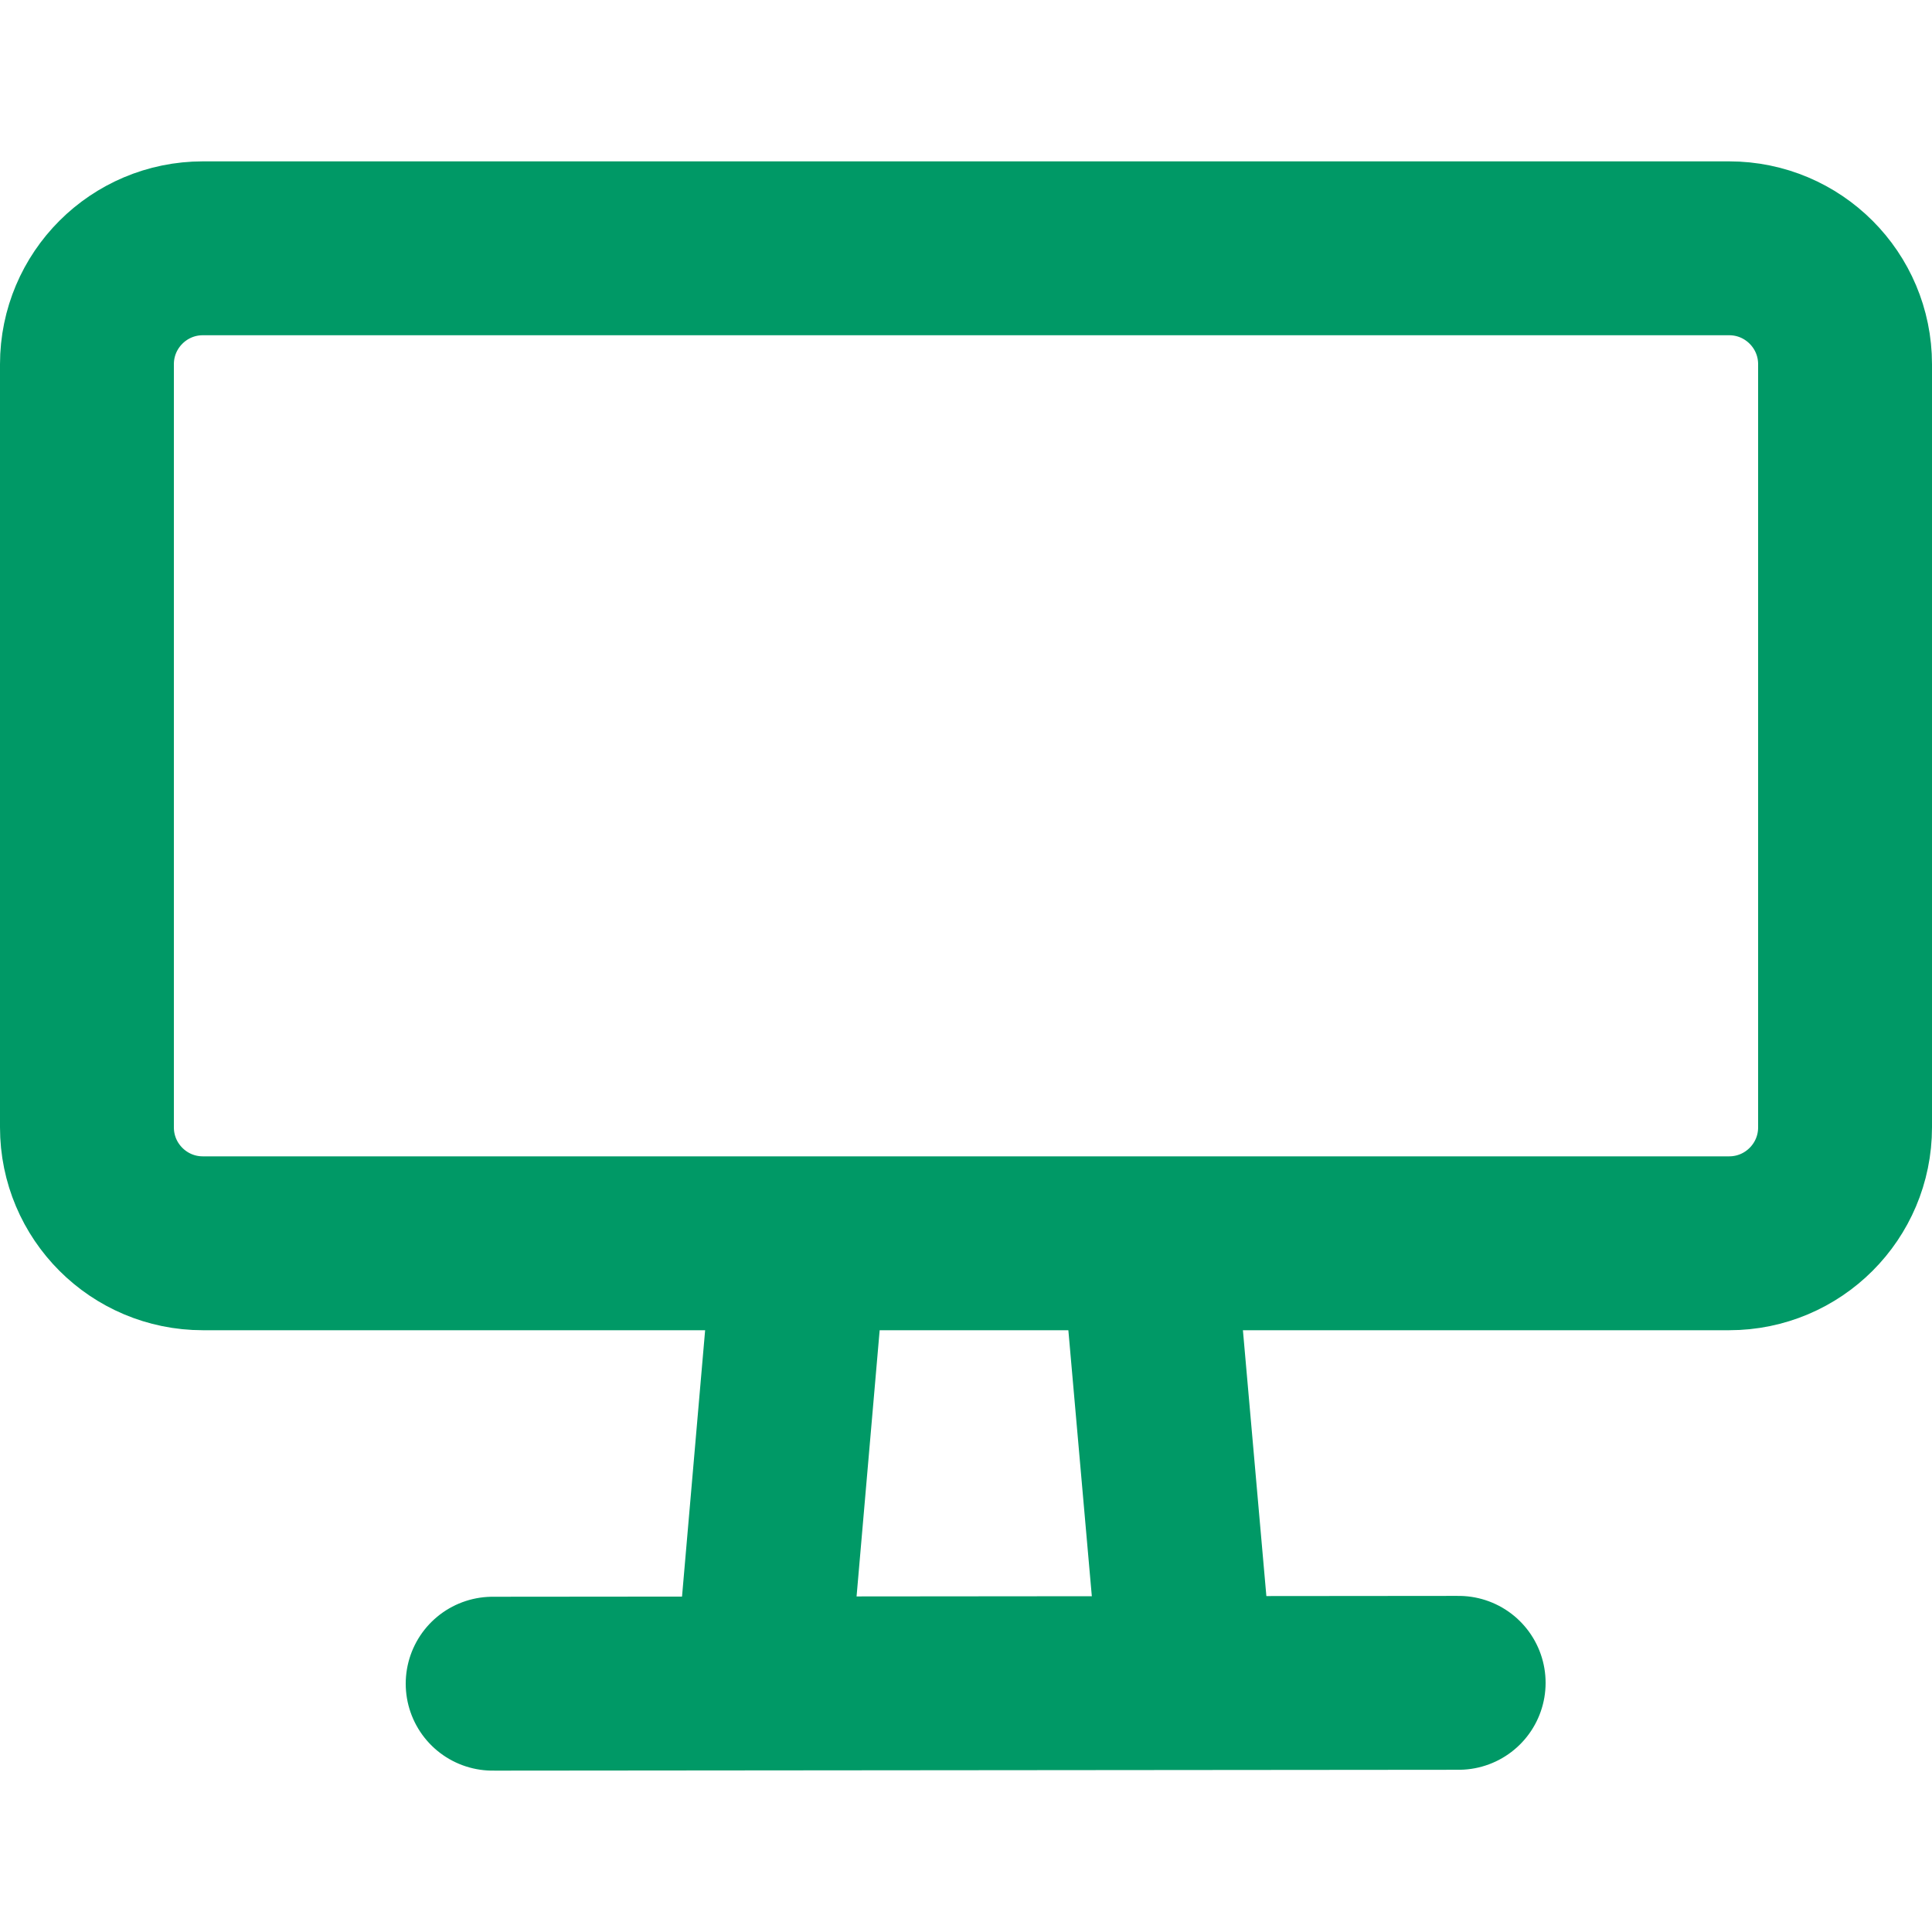
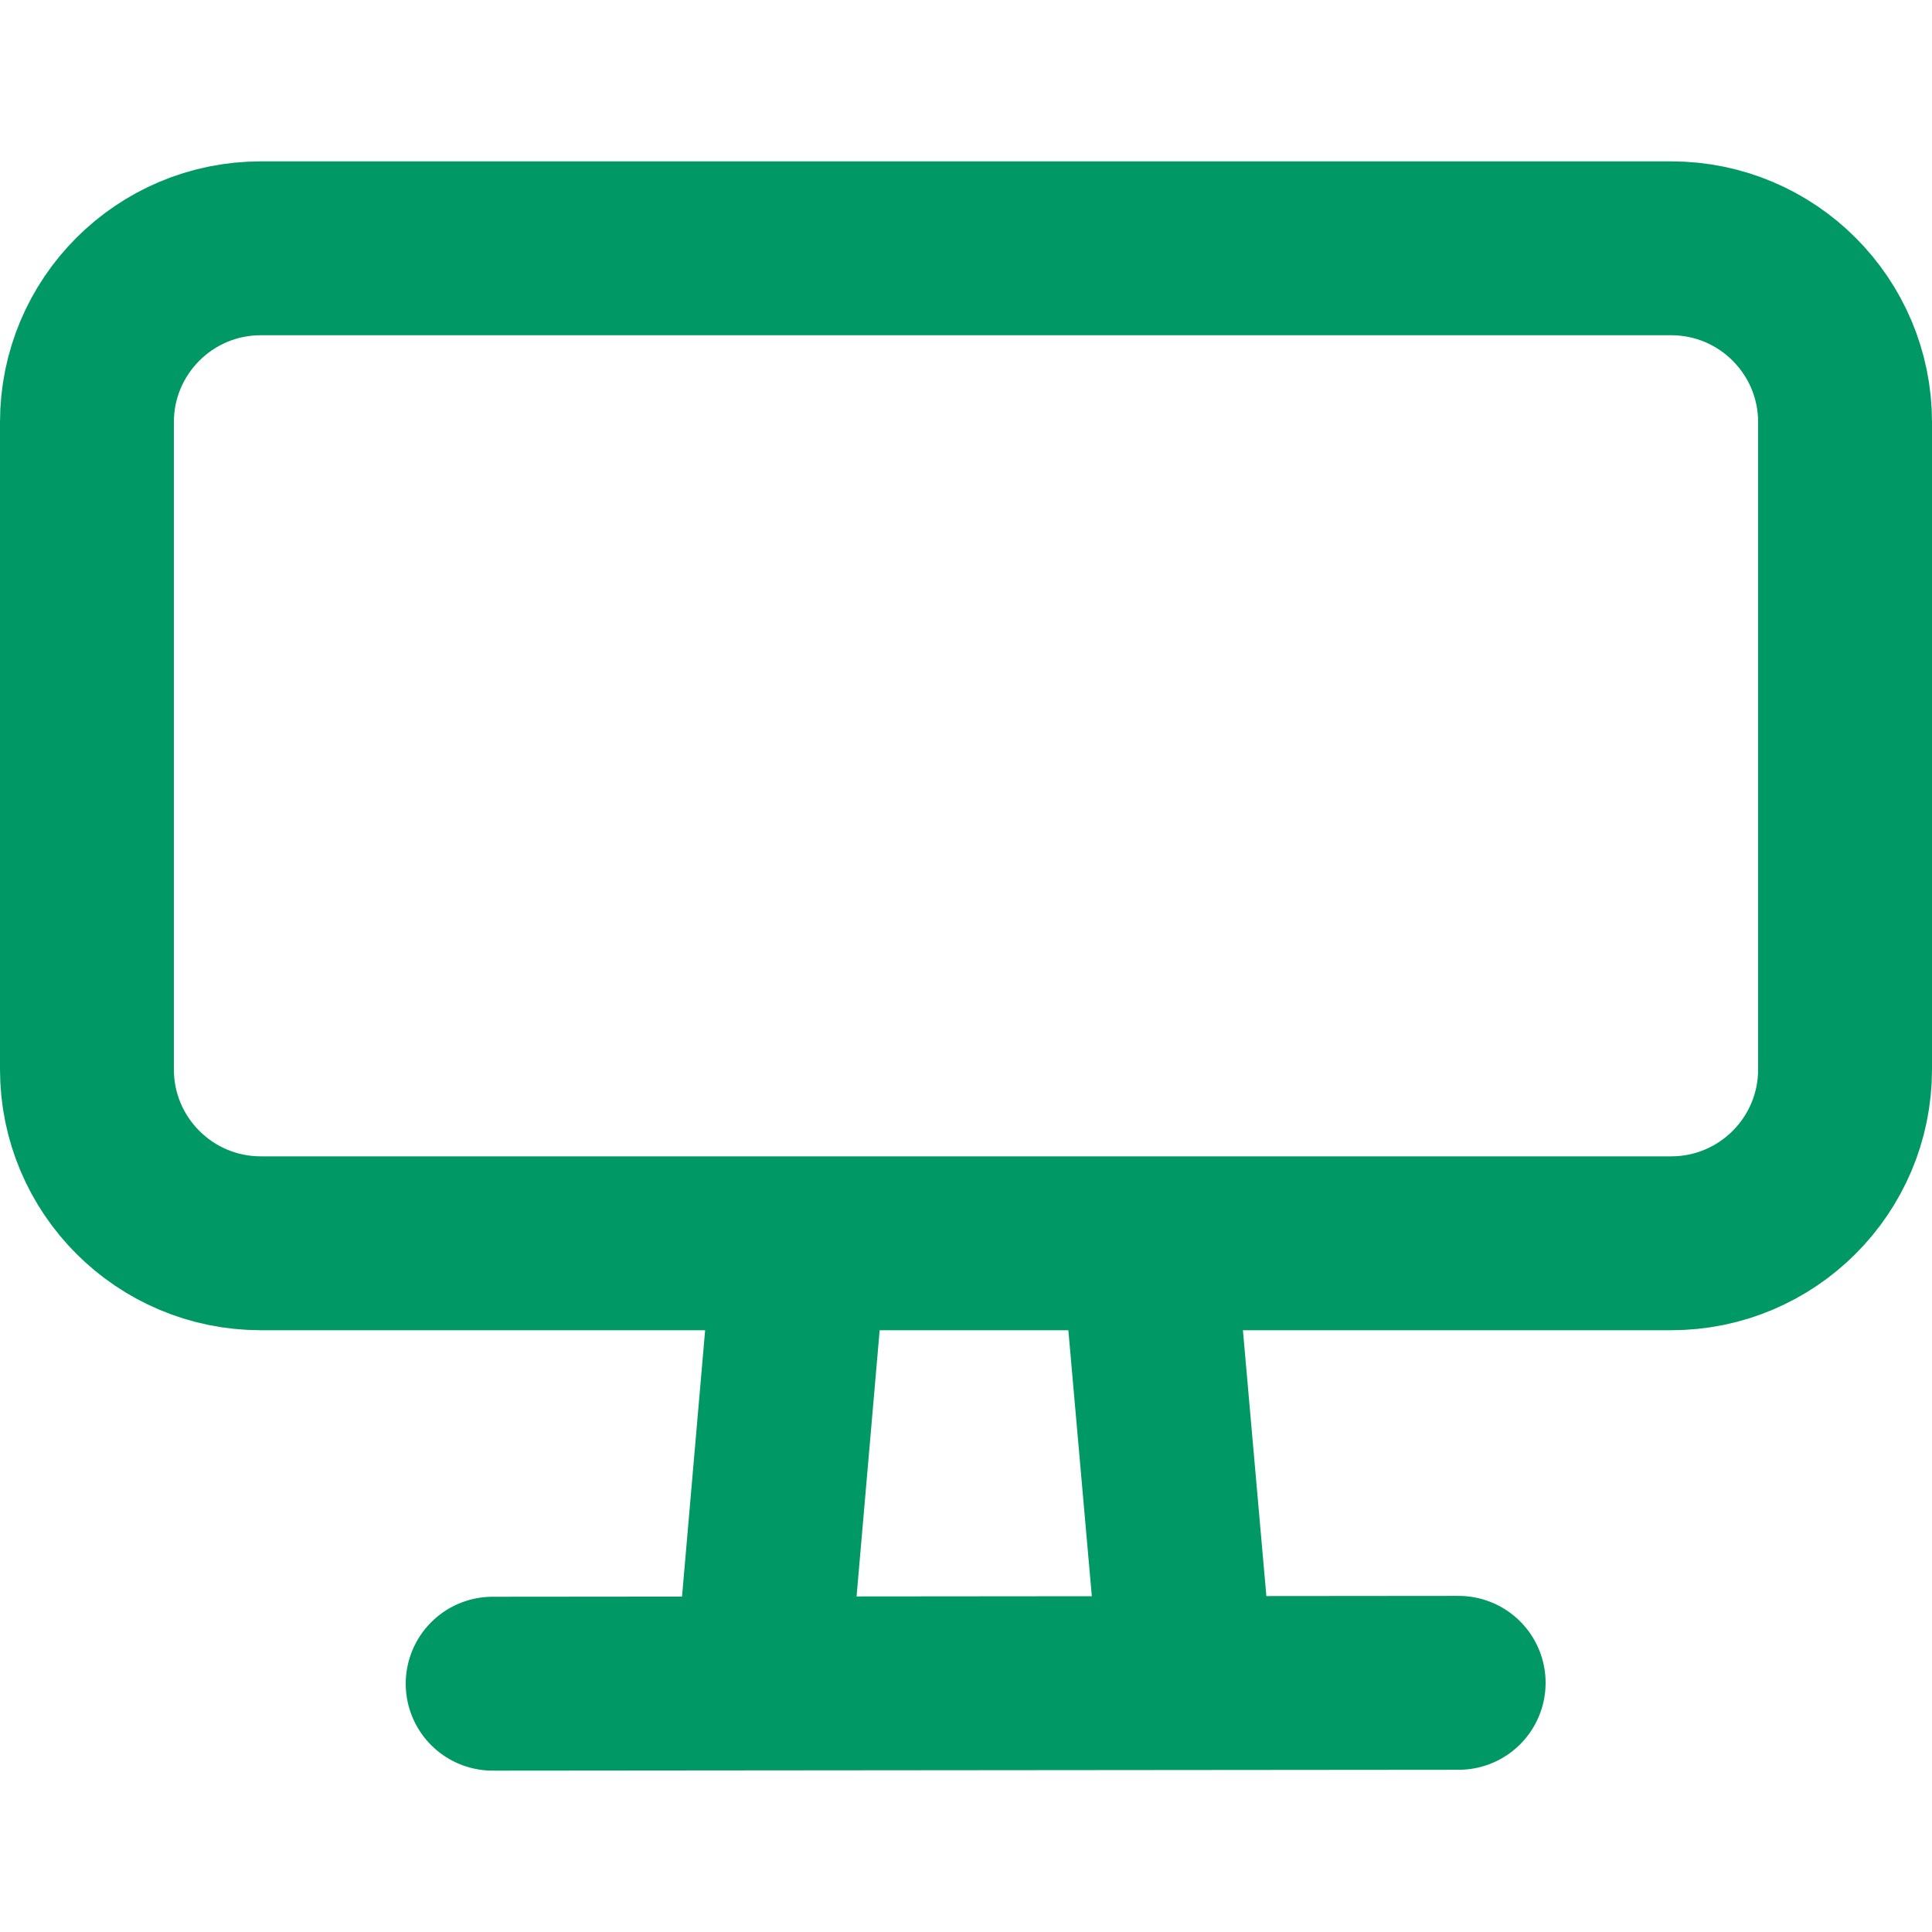
<svg xmlns="http://www.w3.org/2000/svg" viewBox="0 0 400 400" stroke="#009966" stroke-width="36px" stroke-linecap="round" stroke-linejoin="round" fill="none">
-   <rect x="18" y="51.409" width="364" height="206" rx="24" ry="24" />
+   <rect x="18" y="51.409" width="364" height="206" rx="36" ry="36" />
  <path d="M 102 348.59 L 302 348.414" />
  <path d="M 241.971 266.449 L 242.03 346.449" transform="matrix(0.996195, -0.087156, 0.087156, 0.996195, -25.78797, 22.25793)" />
  <path d="M 161.97 259.133 L 162.029 339.133" transform="matrix(0.996195, 0.087156, -0.087156, 0.996195, 26.68769, -12.98093)" />
</svg>
